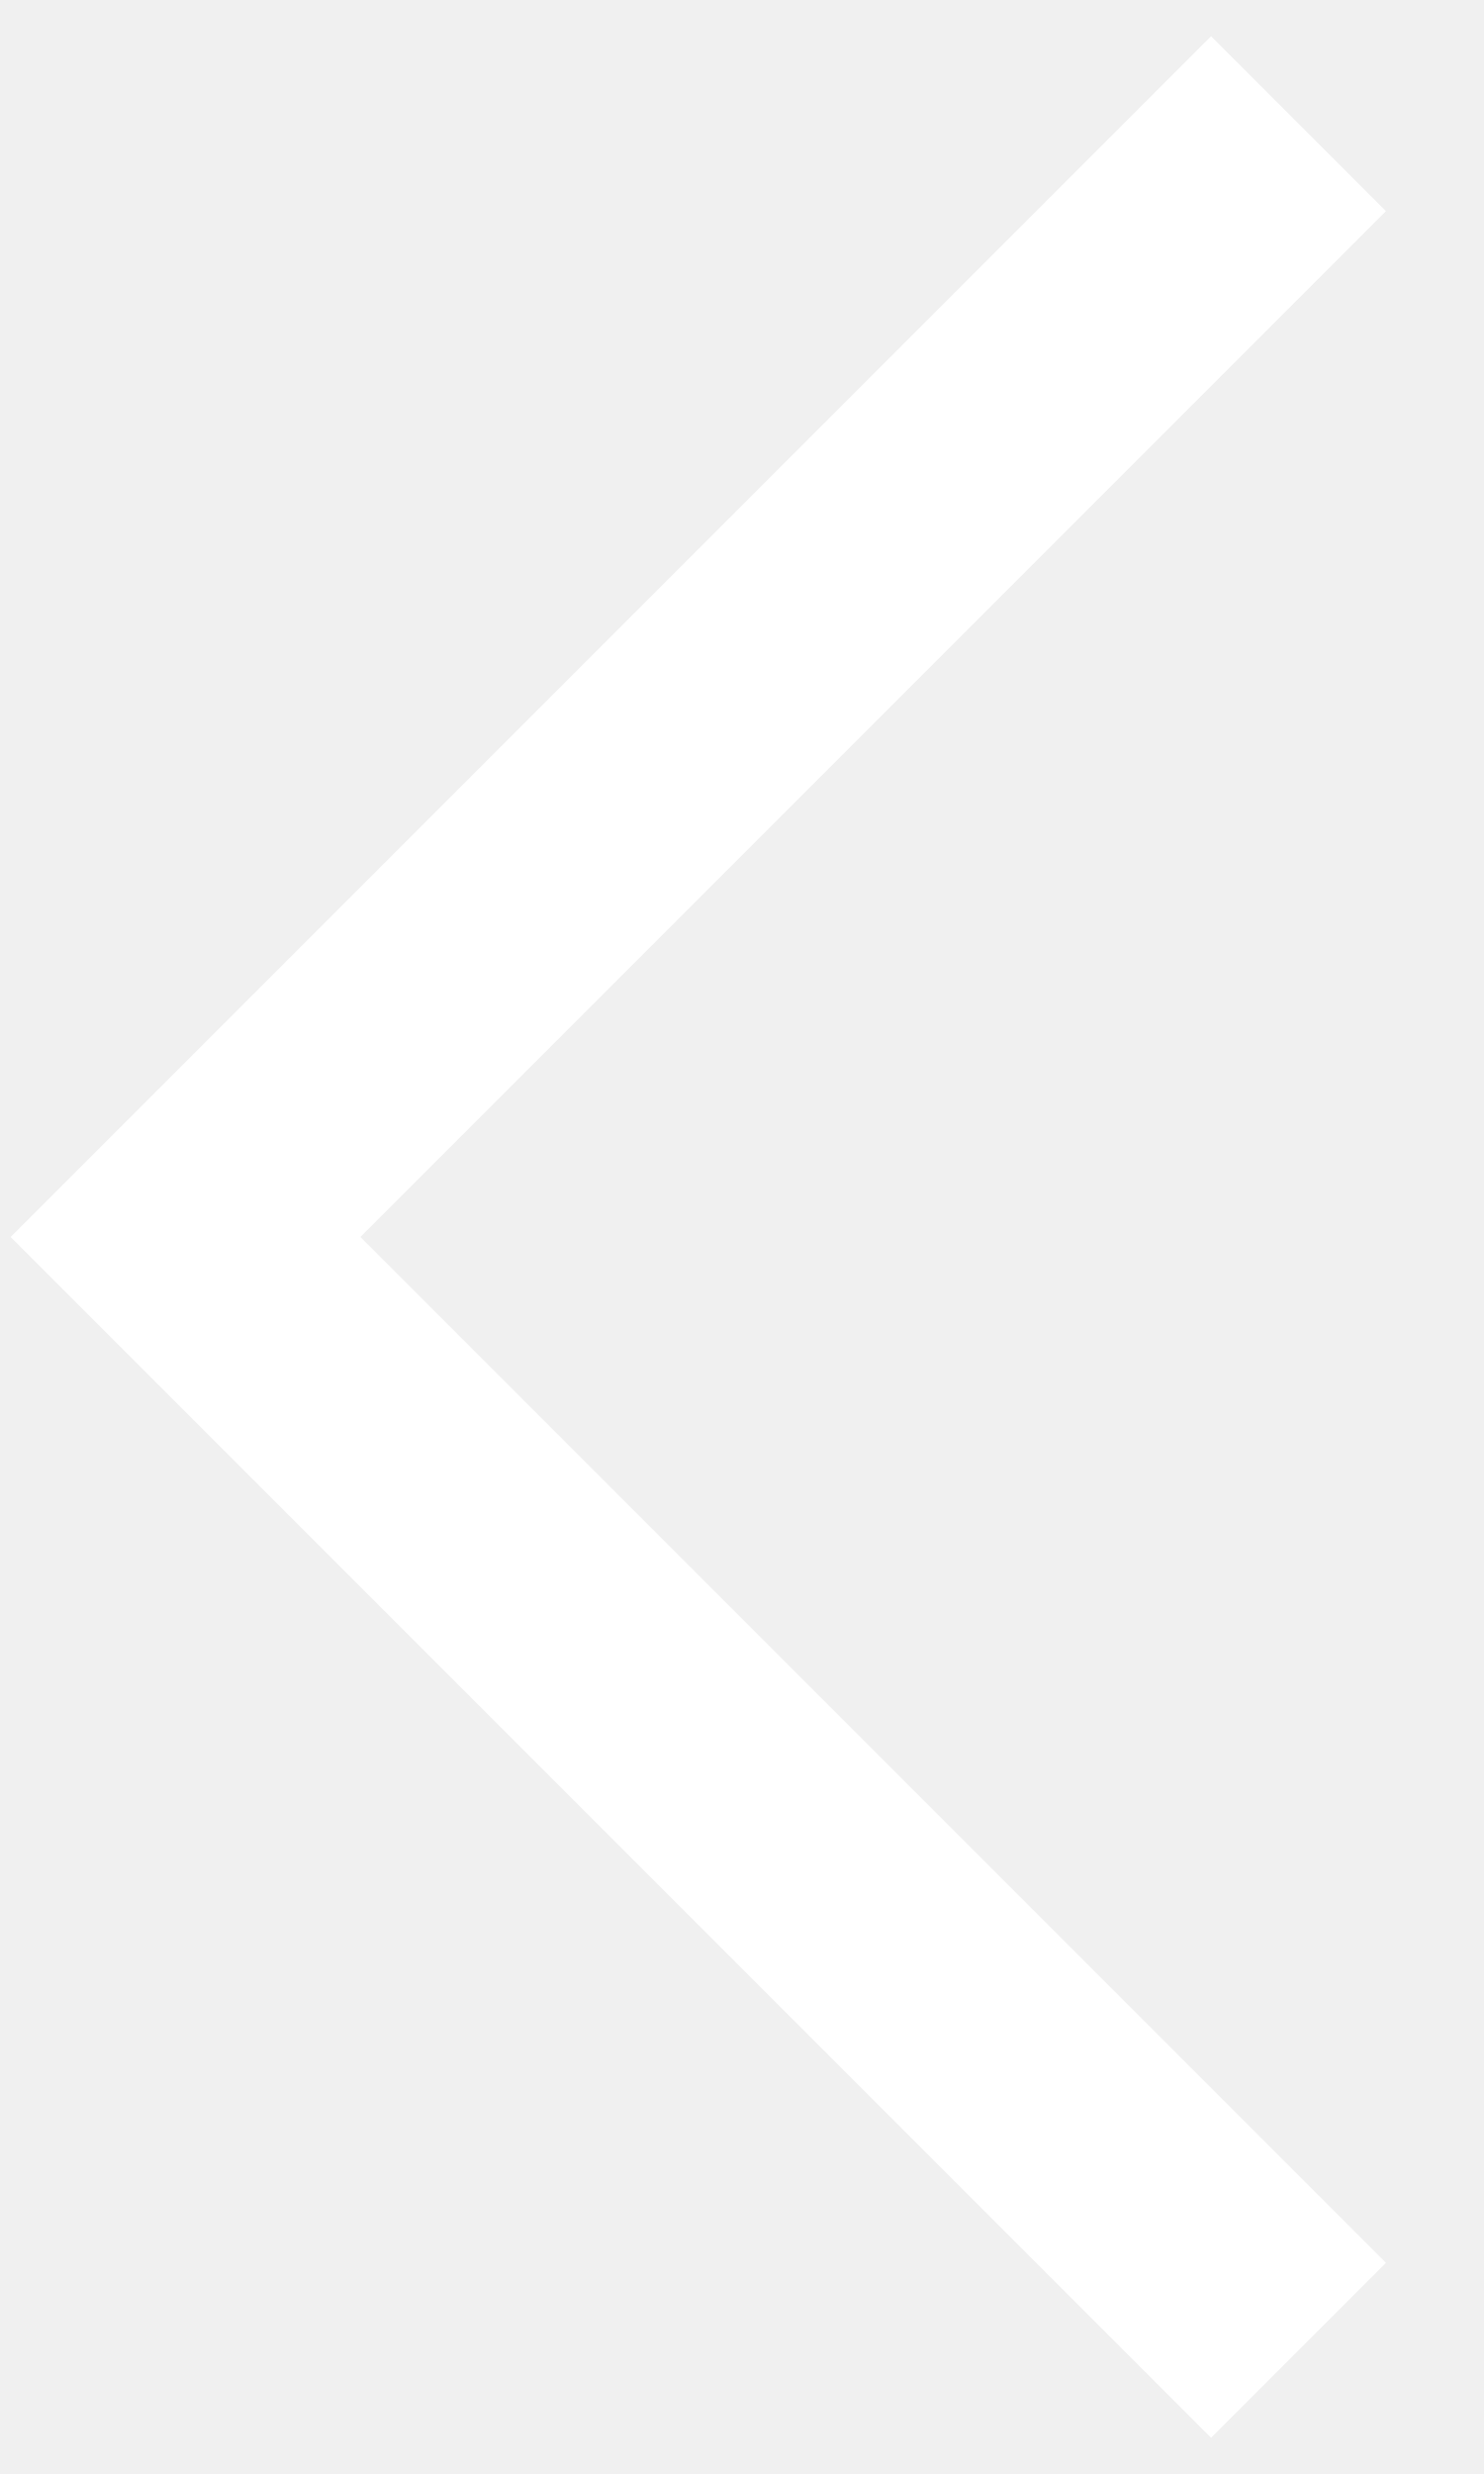
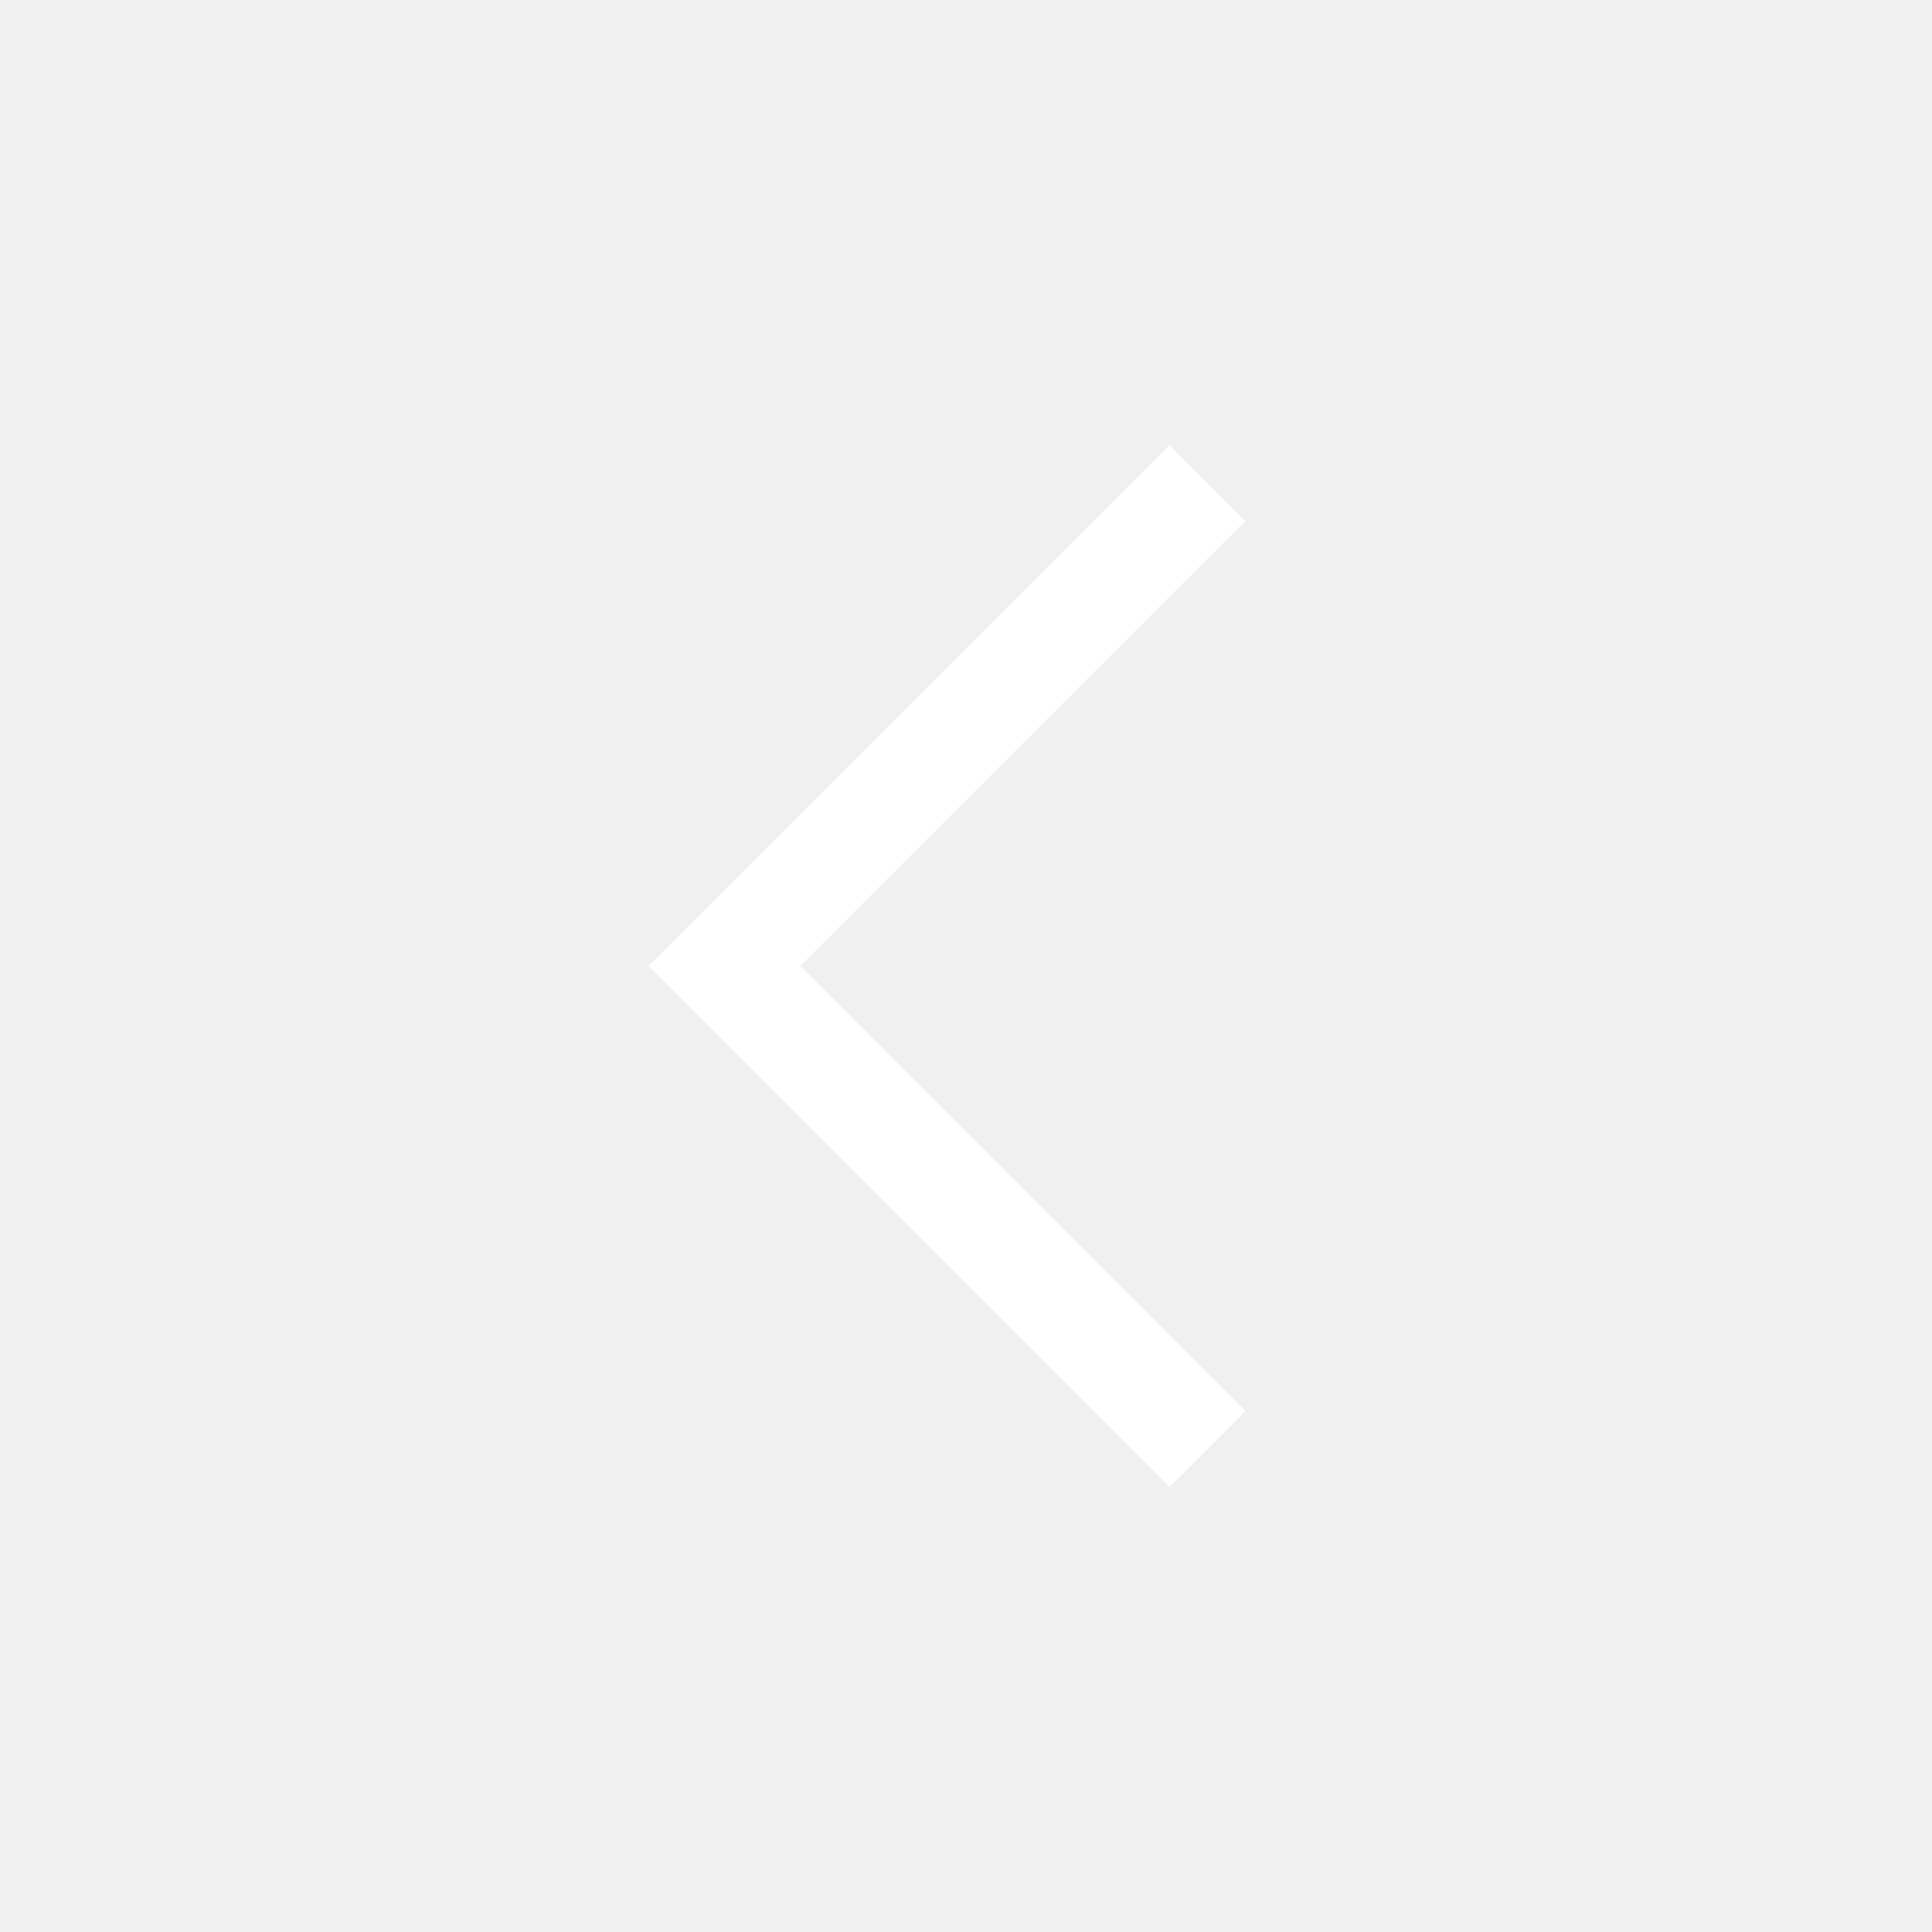
- <svg xmlns="http://www.w3.org/2000/svg" width="12" height="20" viewBox="0 0 12 20" fill="none">
-   <path d="M1.5 10L0.793 9.293L0.086 10L0.793 10.707L1.5 10ZM9.793 0.293L0.793 9.293L2.207 10.707L11.207 1.707L9.793 0.293ZM0.793 10.707L9.793 19.707L11.207 18.293L2.207 9.293L0.793 10.707Z" fill="white" />
+ <svg xmlns="http://www.w3.org/2000/svg" width="36" height="36" viewBox="0 0 36 36" fill="none">
+   <path d="M13.5 18L12.793 17.293L12.086 18L12.793 18.707L13.5 18ZM21.793 8.293L12.793 17.293L14.207 18.707L23.207 9.707L21.793 8.293ZM12.793 18.707L21.793 27.707L23.207 26.293L14.207 17.293L12.793 18.707Z" fill="white" />
</svg>
